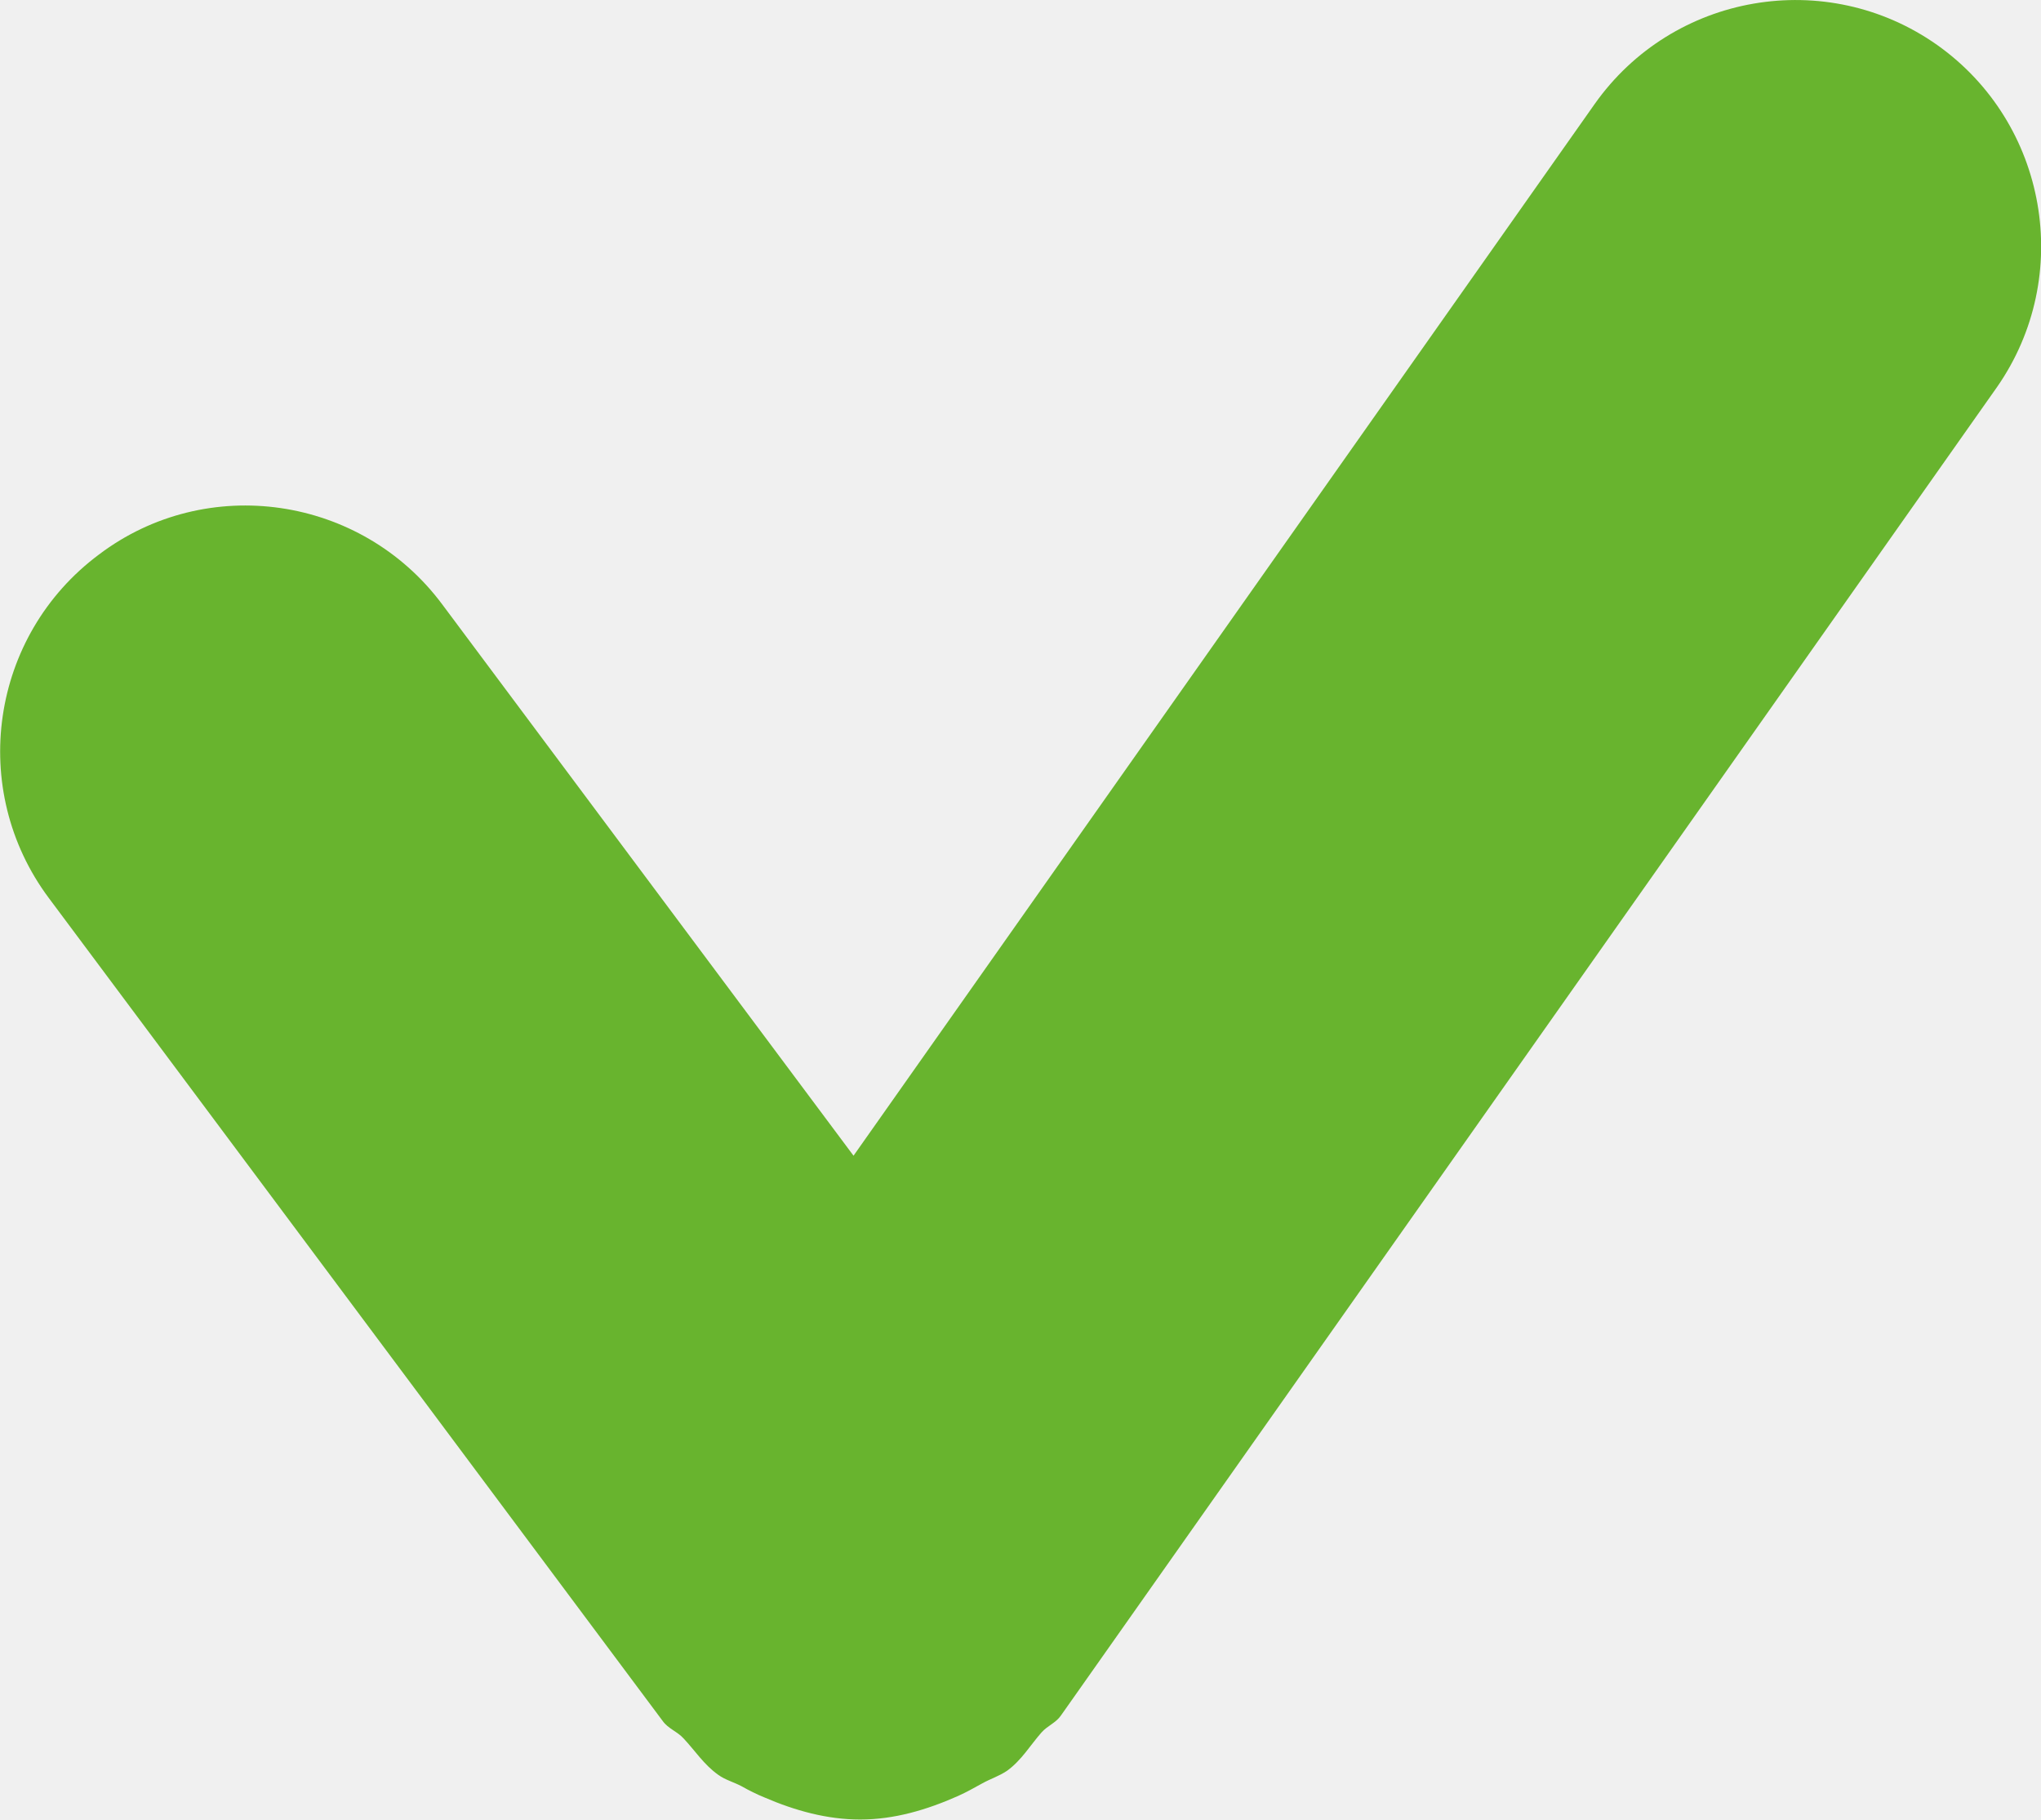
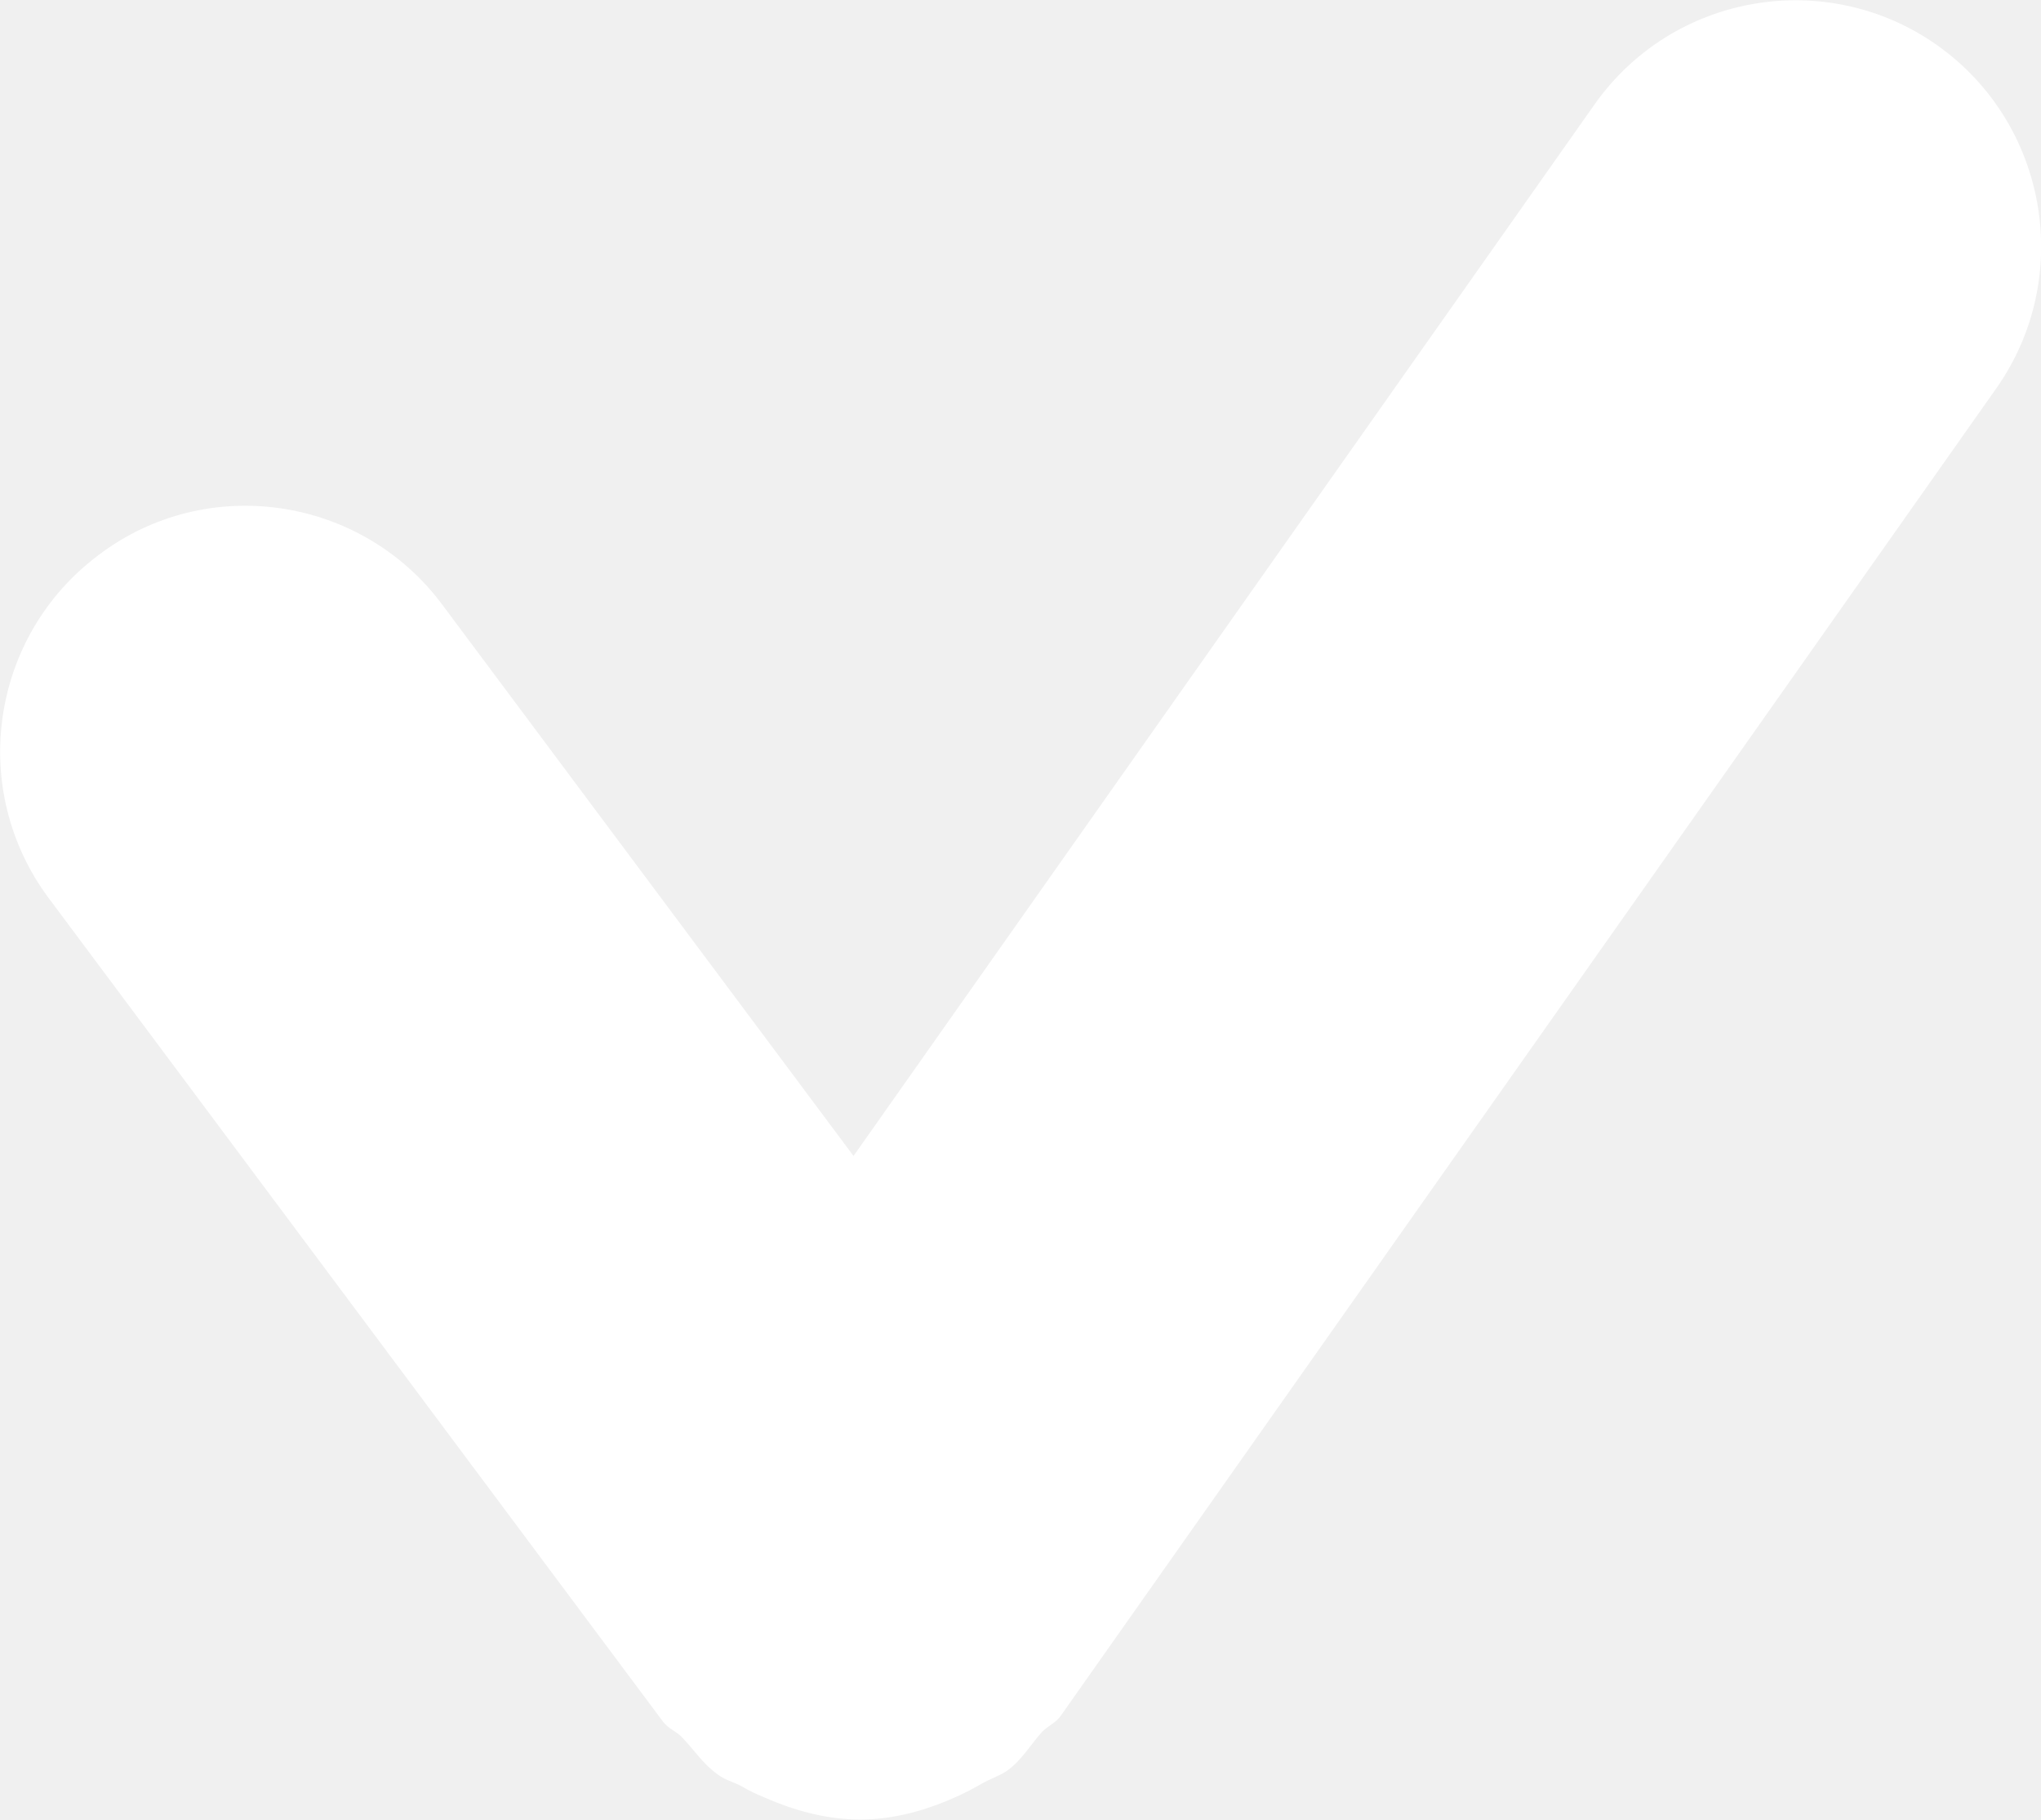
- <svg xmlns="http://www.w3.org/2000/svg" version="1.1" id="Layer_1" x="0px" y="0px" width="8.312px" height="7.409px" viewBox="30.794 -2.651 8.312 7.409" enable-background="new 30.794 -2.651 8.312 7.409" xml:space="preserve">
-   <path fill="#68B42E" d="M38.683-2.468c-0.451-0.318-1.076-0.211-1.395,0.241l-3.018,4.282L32.595-0.19  c-0.33-0.443-0.959-0.535-1.398-0.203c-0.443,0.33-0.534,0.957-0.204,1.399l2.5,3.351c0.022,0.031,0.06,0.043,0.085,0.071  c0.047,0.05,0.083,0.107,0.141,0.148c0.029,0.021,0.062,0.029,0.096,0.047c0.03,0.017,0.06,0.032,0.092,0.045  c0.125,0.054,0.256,0.09,0.389,0.09h0.001h0.001c0.137,0,0.27-0.039,0.398-0.096c0.033-0.015,0.064-0.032,0.098-0.051  s0.068-0.029,0.102-0.052c0.059-0.043,0.094-0.104,0.14-0.156c0.024-0.027,0.059-0.039,0.079-0.069l3.812-5.409  C39.241-1.526,39.133-2.149,38.683-2.468z" />
+ <svg xmlns="http://www.w3.org/2000/svg" version="1.1" id="Layer_1" x="0px" y="0px" width="8.312px" height="7.41px" viewBox="0 0 8.312 7.41" enable-background="new 0 0 8.312 7.41" xml:space="preserve">
+   <path fill="#FFFFFF" d="M7.889,0.184C7.438-0.134,6.813-0.027,6.494,0.425L3.476,4.707L1.801,2.462  c-0.33-0.443-0.959-0.535-1.398-0.203c-0.443,0.33-0.534,0.957-0.204,1.399l2.5,3.351C2.721,7.04,2.759,7.051,2.783,7.08  c0.047,0.05,0.083,0.106,0.142,0.147c0.028,0.021,0.062,0.029,0.096,0.047c0.03,0.018,0.06,0.032,0.092,0.045  c0.125,0.055,0.256,0.09,0.389,0.09h0.001h0.001c0.138,0,0.271-0.038,0.398-0.096c0.033-0.015,0.063-0.031,0.098-0.051  S4.068,7.233,4.102,7.21c0.059-0.043,0.094-0.104,0.14-0.156c0.024-0.026,0.06-0.039,0.079-0.069l3.812-5.408  C8.447,1.126,8.339,0.503,7.889,0.184z" />
</svg>
